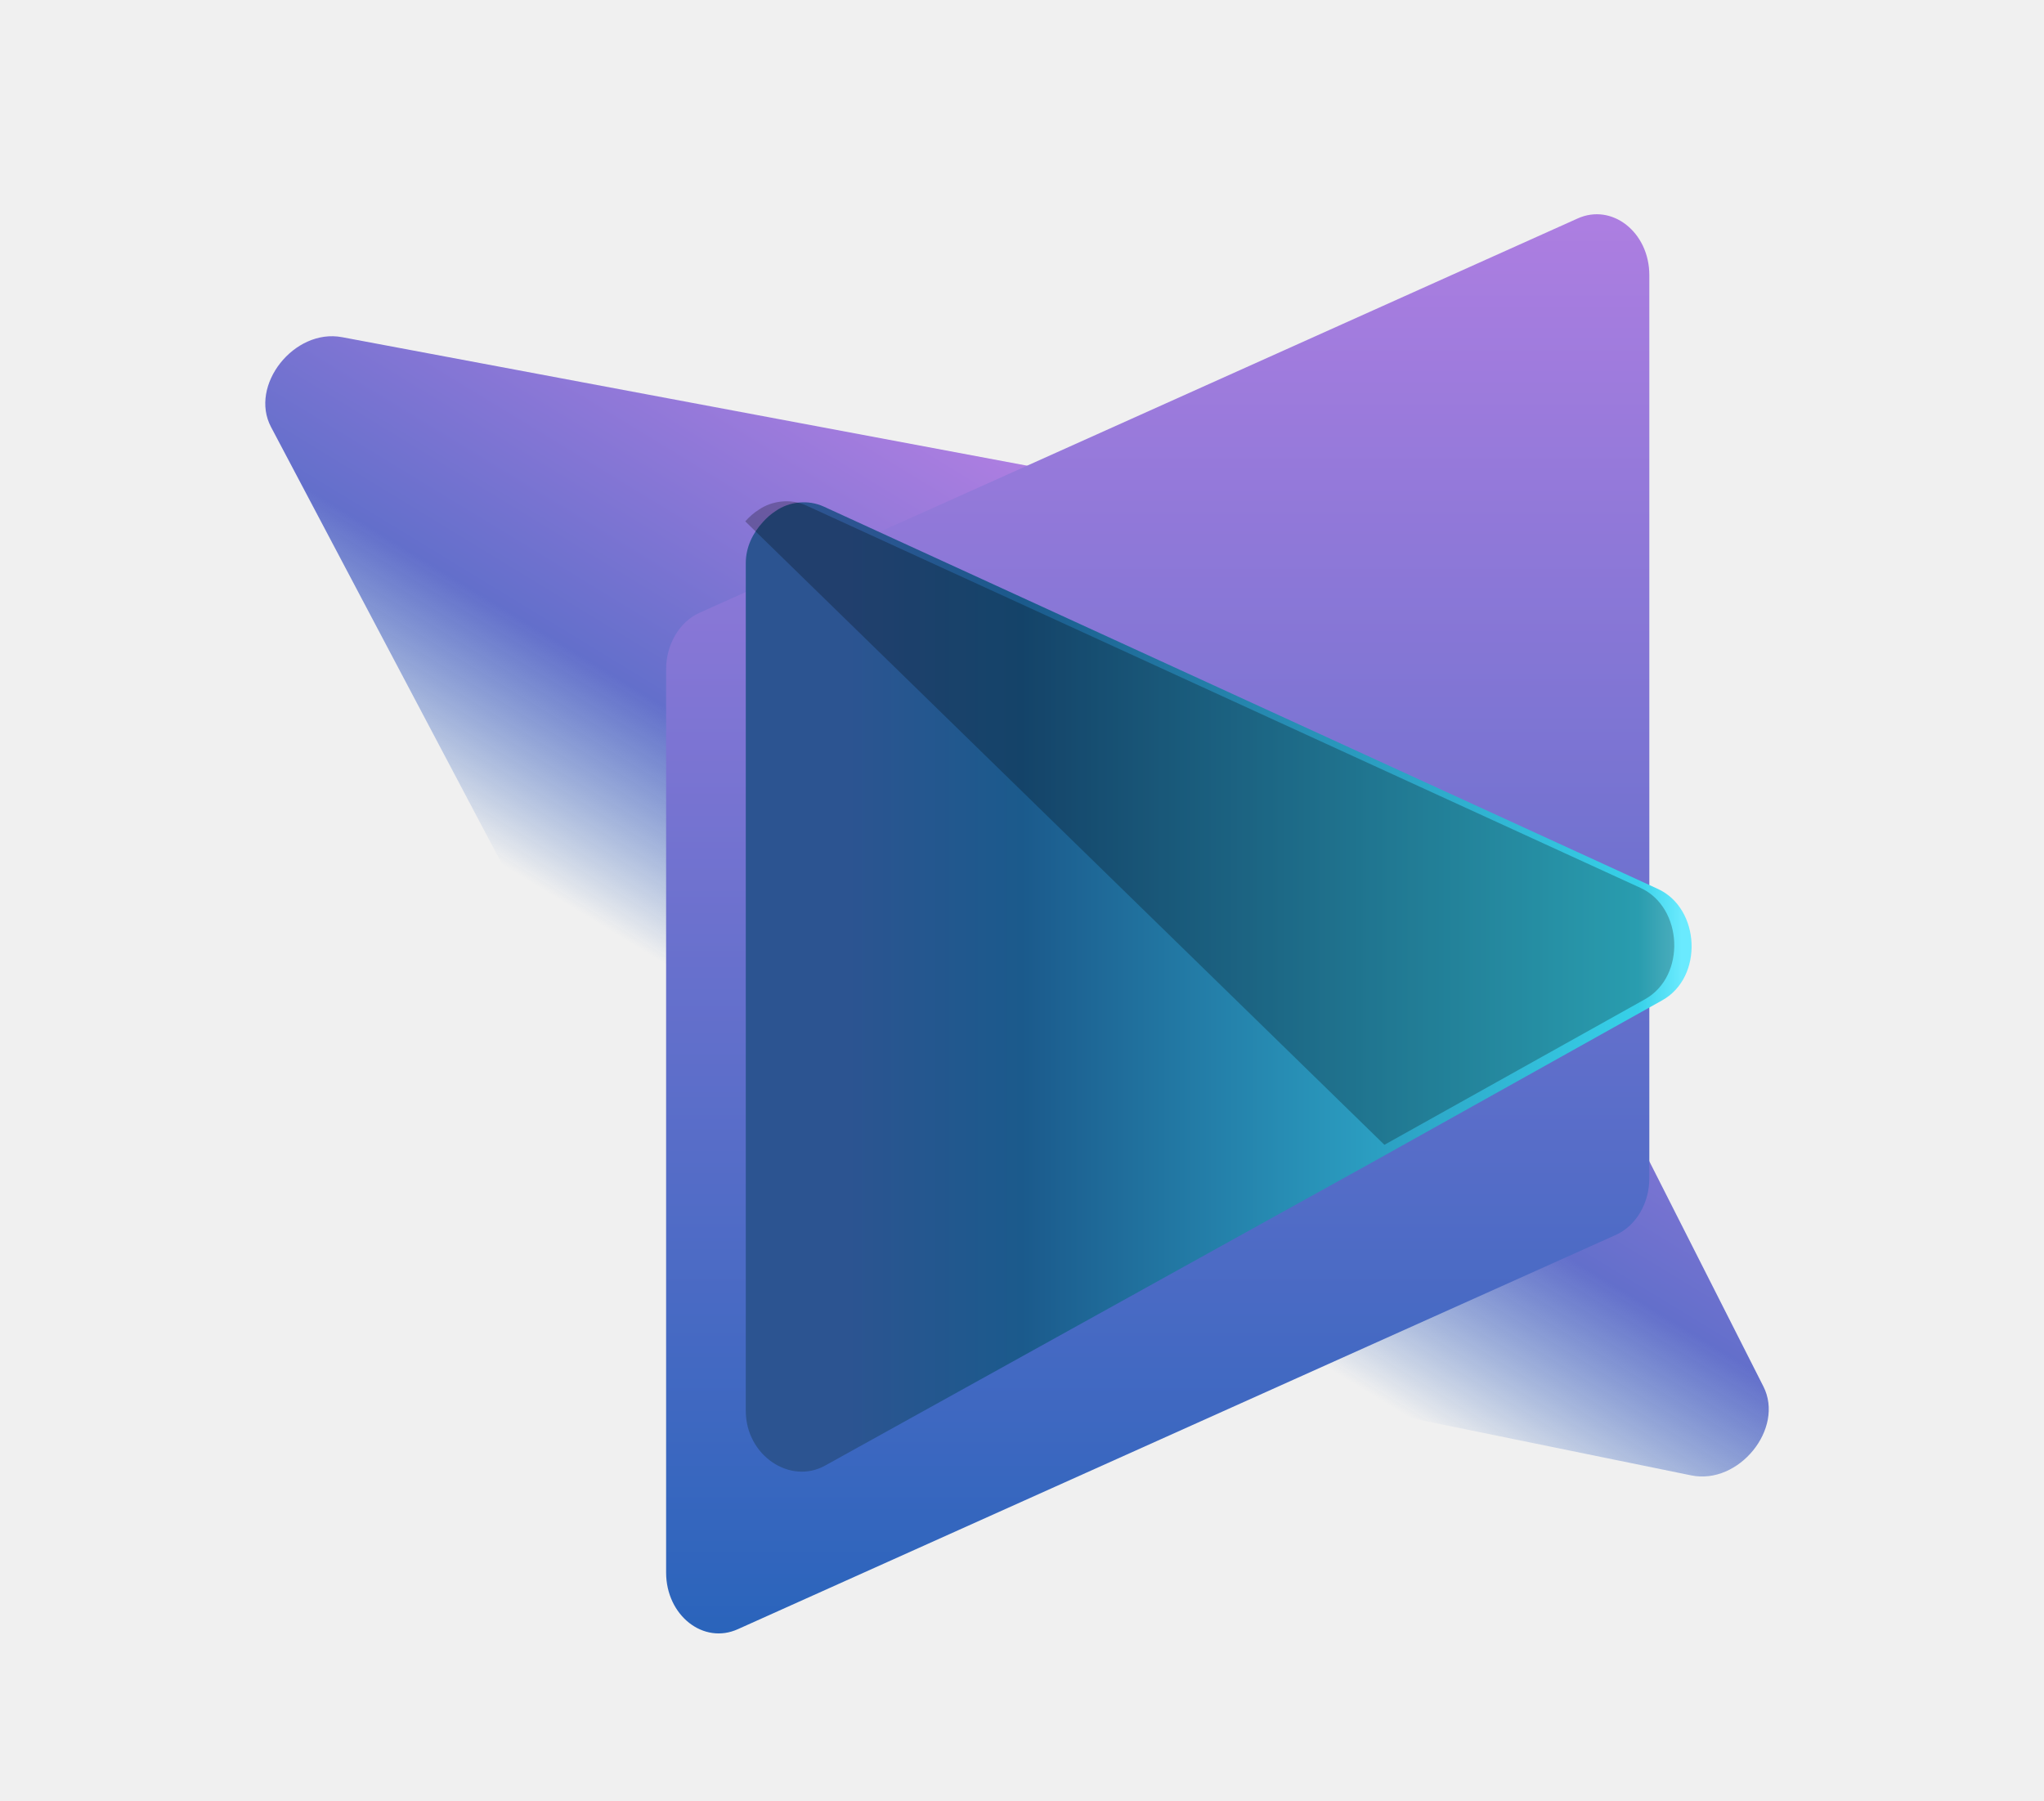
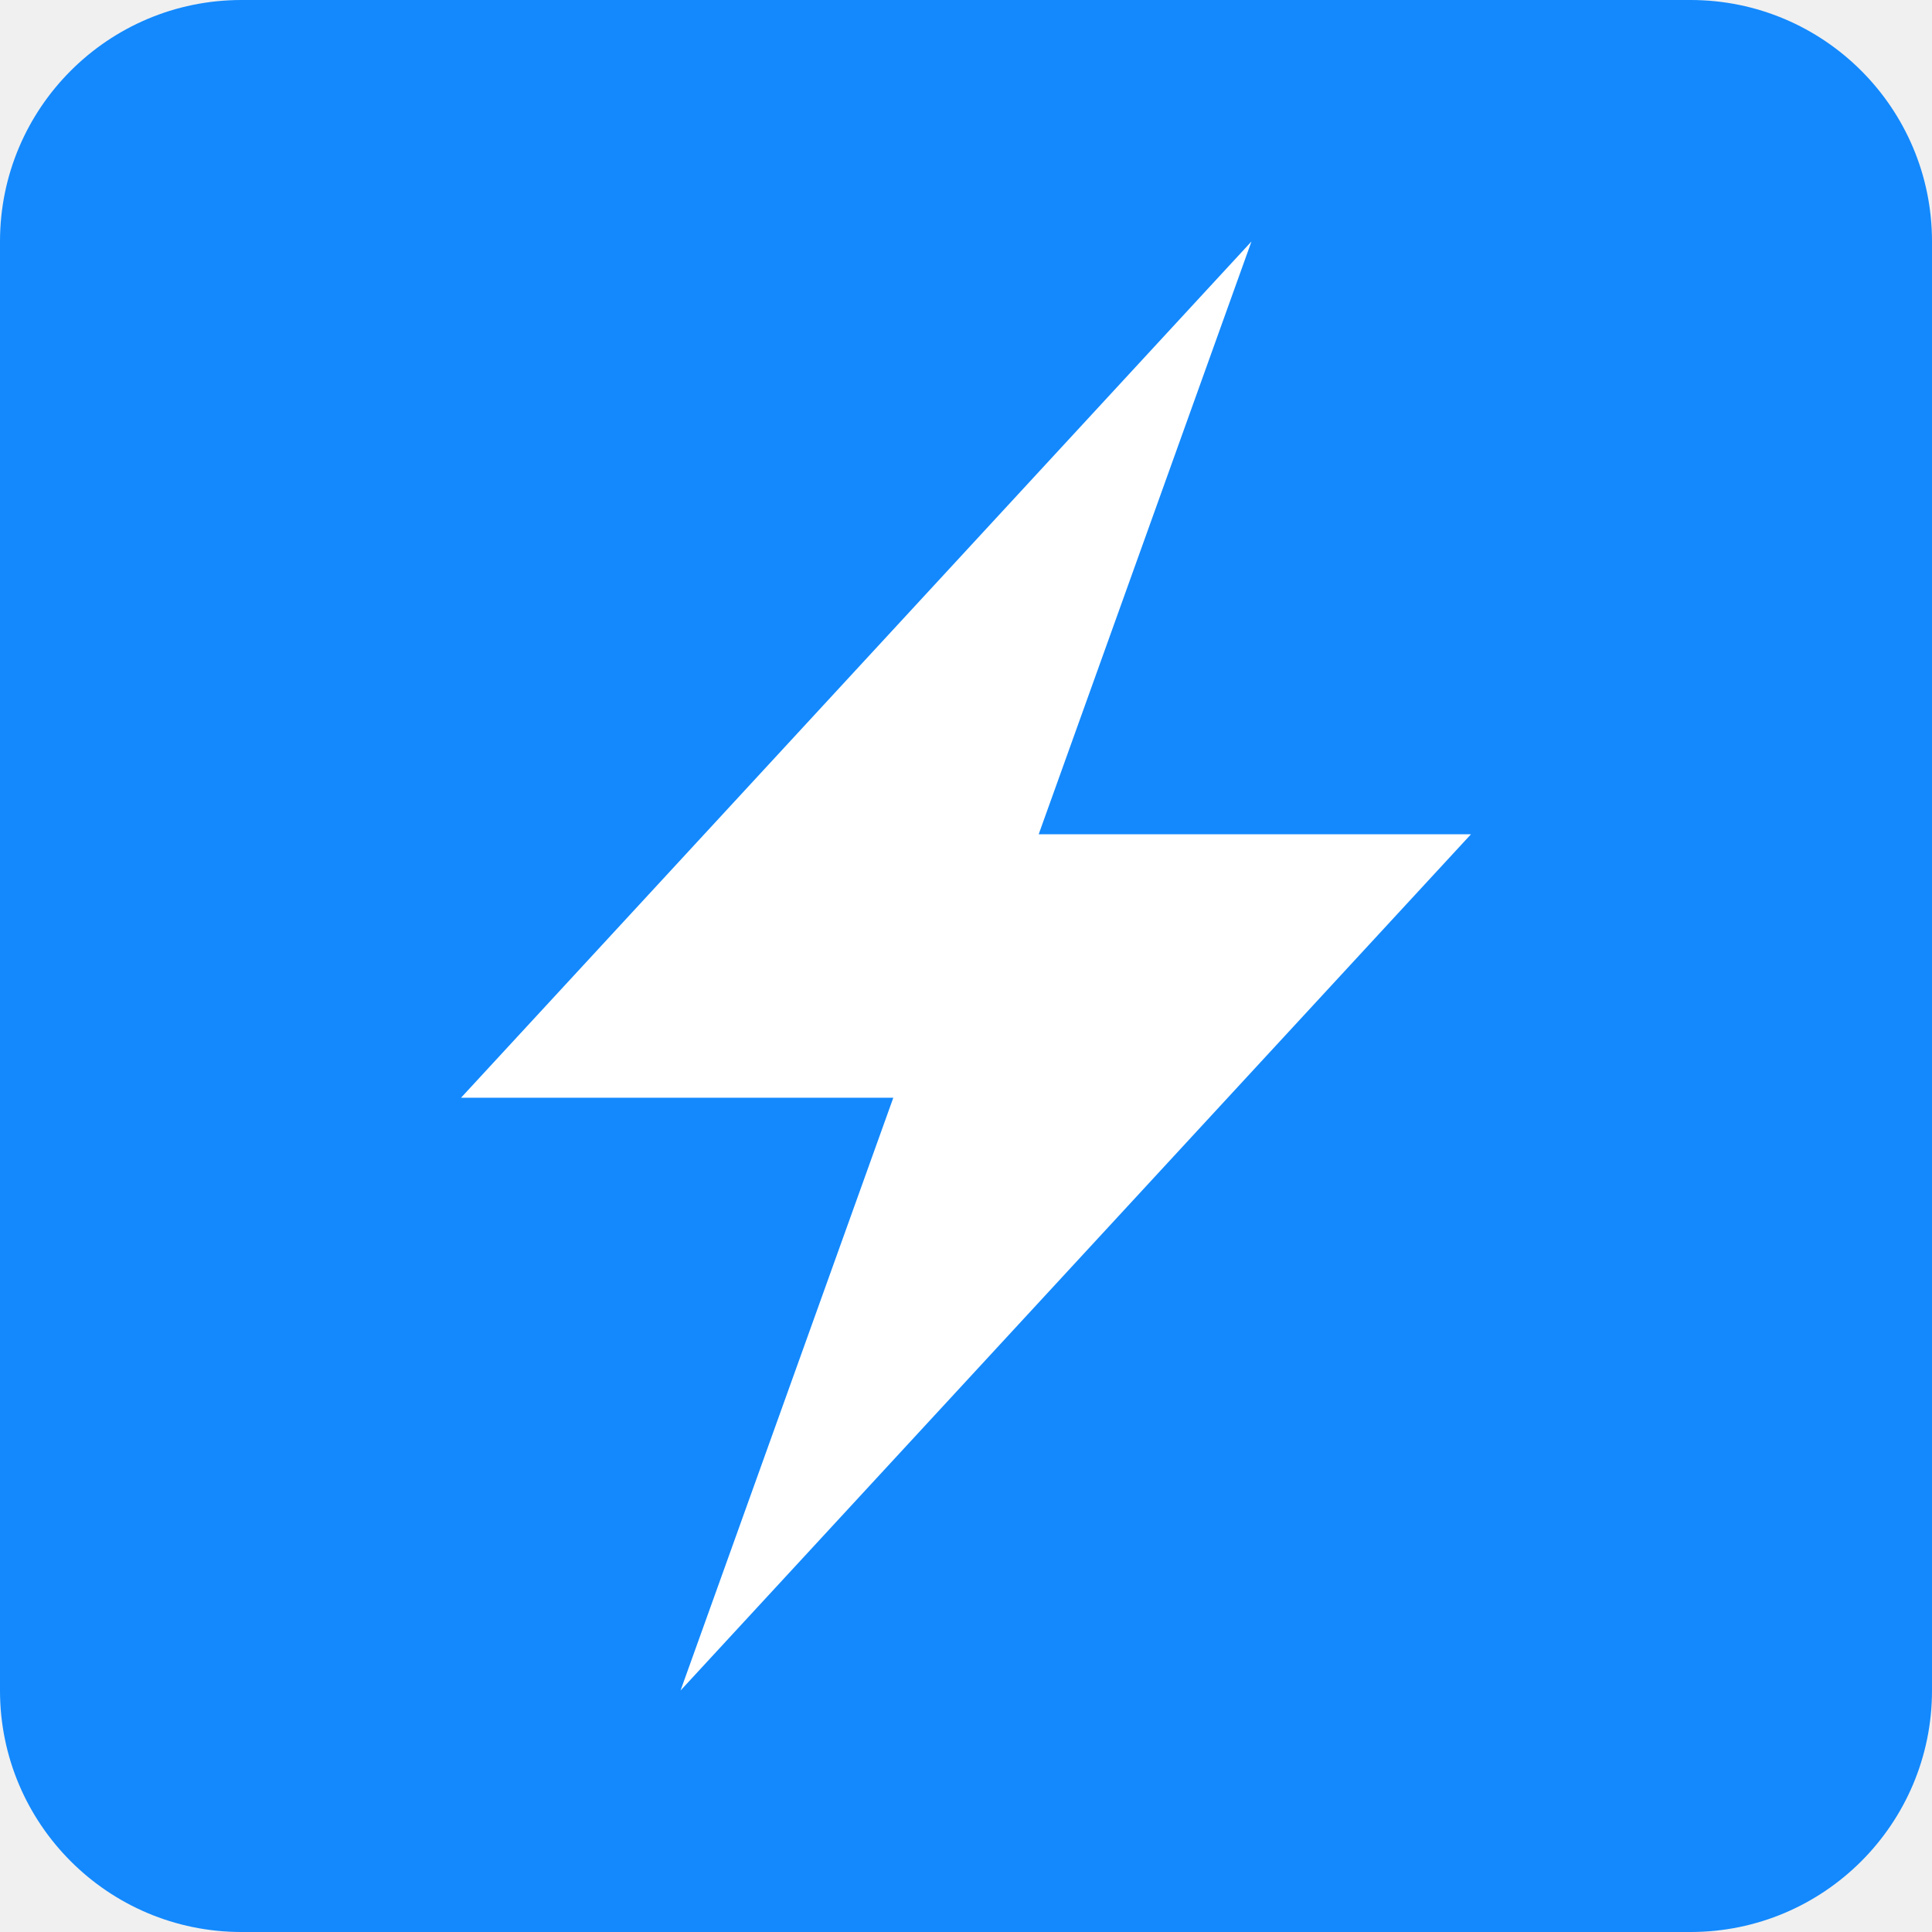
- <svg xmlns="http://www.w3.org/2000/svg" width="235" height="207" viewBox="0 0 235 207" fill="none">
-   <g opacity="1">
-     <path d="M138.266 57.33L39.322 38.768C33.82 37.736 28.626 44.302 31.158 49.094L76.583 135.067C80.574 142.621 87.601 147.809 96.231 149.572L194.443 169.643C199.914 170.762 205.191 164.258 202.738 159.416L158.645 72.374C154.623 64.433 147.293 59.022 138.267 57.329" fill="url(#paint0_linear_9_5312)" />
-     <path d="M76.584 76.972V180.814C76.584 185.753 80.887 189.135 84.855 187.315L185.808 141.977C186.934 141.461 187.9 140.565 188.58 139.406C189.26 138.247 189.624 136.878 189.624 135.477V31.634C189.624 26.695 185.32 23.314 181.352 25.134L80.399 70.471C79.273 70.987 78.307 71.883 77.627 73.043C76.946 74.202 76.583 75.571 76.583 76.972" fill="url(#paint1_linear_9_5312)" />
-     <path d="M191.117 115.013L161.157 131.75L158.115 133.451L94.869 168.512C90.86 170.75 85.743 167.37 85.743 162.217V64.752C85.743 62.888 86.57 61.278 87.678 60.066C88.132 59.543 88.647 59.096 89.208 58.738C90.719 57.689 92.876 57.409 94.708 58.248L190.613 102.213C195.489 104.45 195.872 112.354 191.117 115.012" fill="url(#paint2_linear_9_5312)" />
-     <path d="M189.126 114.895L159.165 131.632L85.685 59.949C86.139 59.426 86.654 58.98 87.215 58.622C88.727 57.573 90.883 57.293 92.716 58.132L188.621 102.097C193.496 104.334 193.879 112.238 189.125 114.895" fill="black" fill-opacity="0.25" />
-   </g>
-   <defs>
-     <linearGradient id="paint0_linear_9_5312" x1="90.827" y1="37.233" x2="54.215" y2="97.293" gradientUnits="userSpaceOnUse">
-       <stop stop-color="#AD7EE1" />
-       <stop offset="0.641" stop-color="#636FCB" />
-       <stop offset="1" stop-color="#2A64BB" stop-opacity="0" />
-     </linearGradient>
-     <linearGradient id="paint1_linear_9_5312" x1="133.103" y1="24.635" x2="133.103" y2="187.814" gradientUnits="userSpaceOnUse">
-       <stop stop-color="#AD7EE1" />
-       <stop offset="1" stop-color="#2A64BB" />
-     </linearGradient>
-     <linearGradient id="paint2_linear_9_5312" x1="193.341" y1="80.456" x2="97.436" y2="80.456" gradientUnits="userSpaceOnUse">
-       <stop stop-color="#6AEAFE" />
-       <stop offset="0.052" stop-color="#37D1E9" />
-       <stop offset="0.791" stop-color="#1B5A8C" />
-       <stop offset="1" stop-color="#2C5491" />
-     </linearGradient>
-   </defs>
+ <svg xmlns="http://www.w3.org/2000/svg" viewBox="0 0 16 16" width="16" height="16">
+   <rect width="16" height="16" rx="2" fill="#1389fd" />
+   <path d="M7.398 9.091h-3.58L10.364 2 8.602 6.909h3.58L5.636 14l1.762-4.909Z" fill="#fff" />
</svg>
